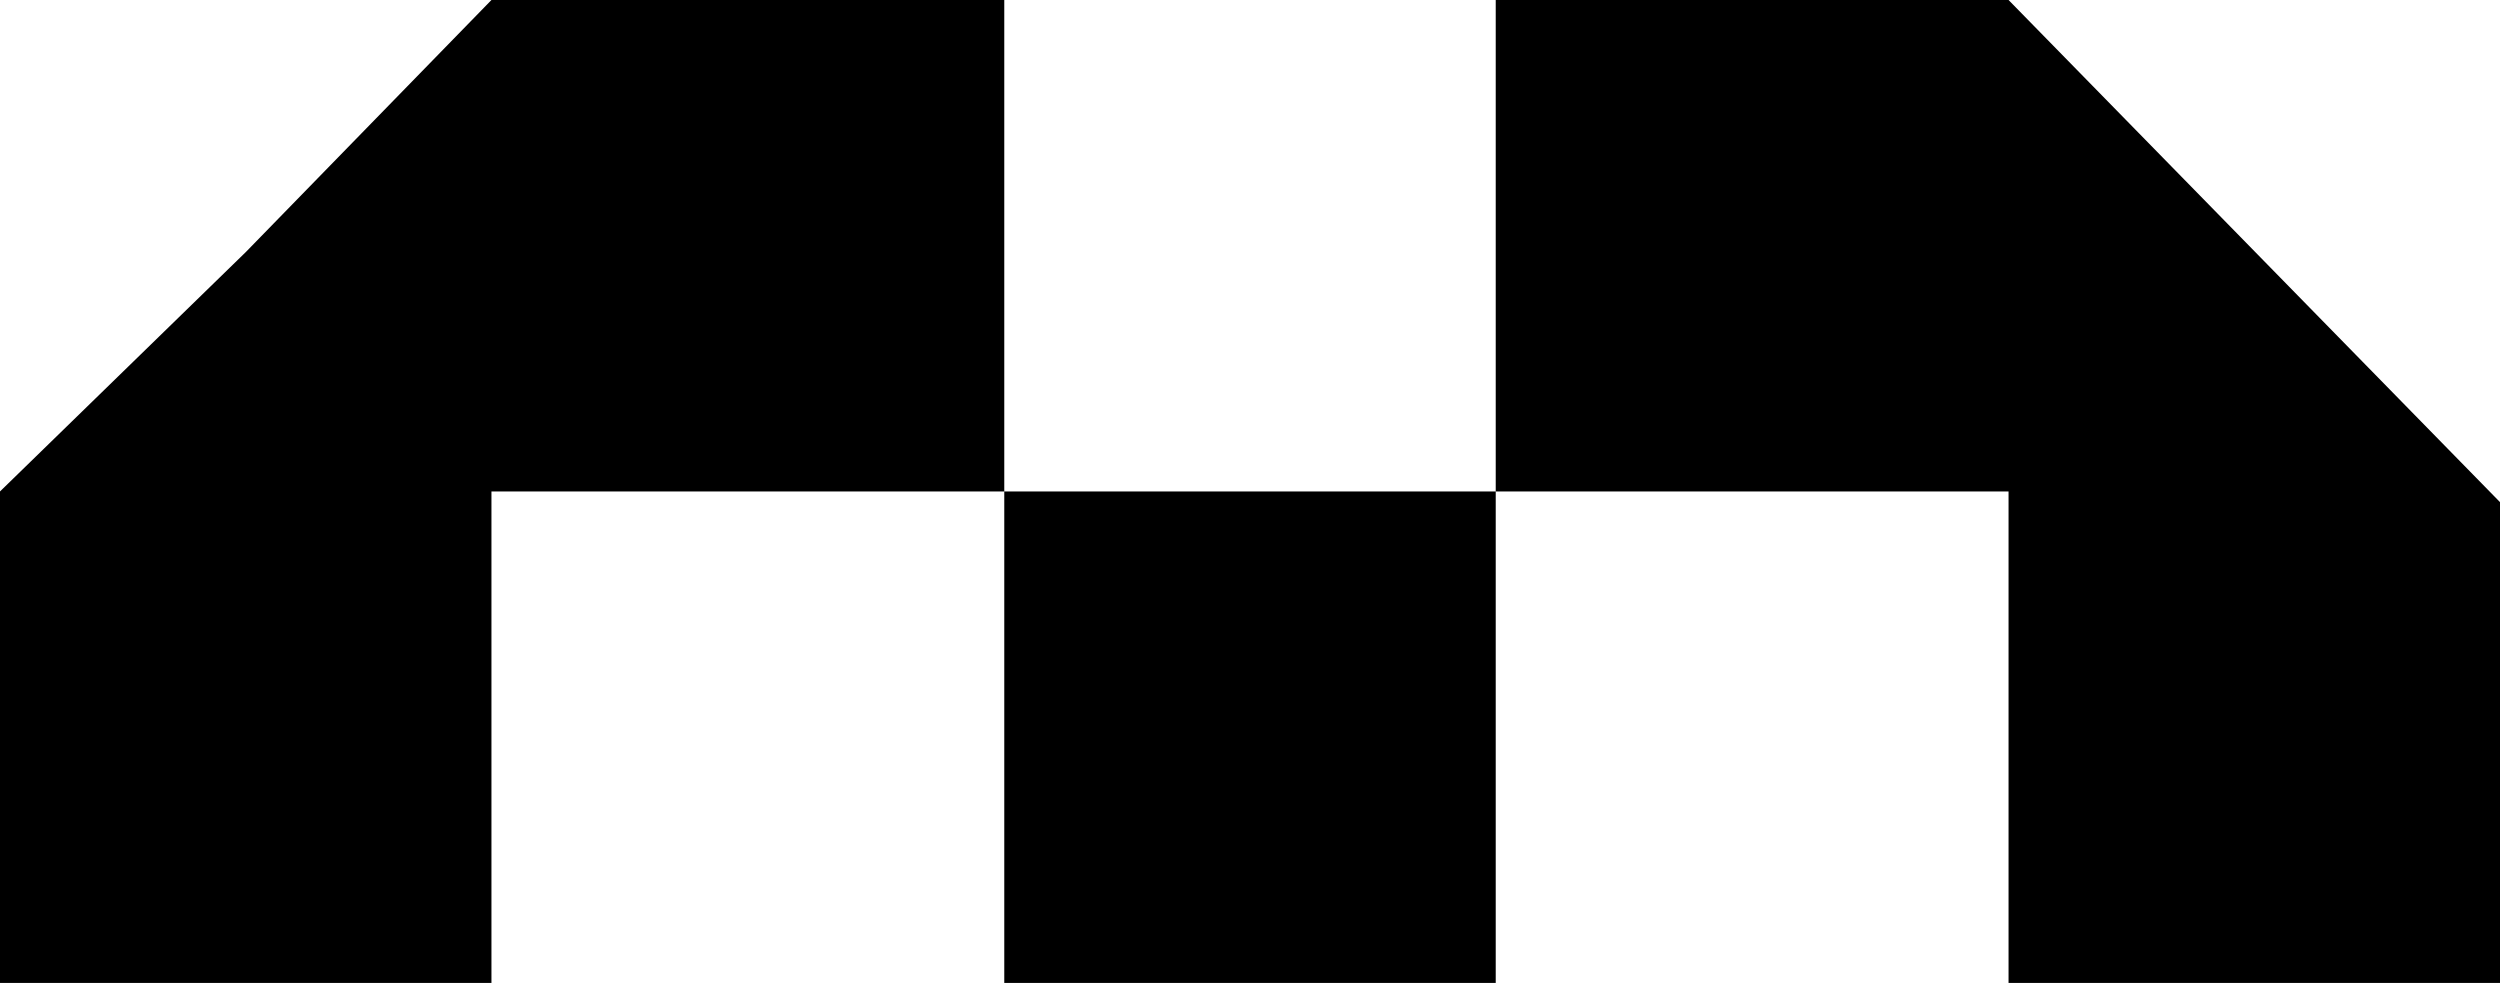
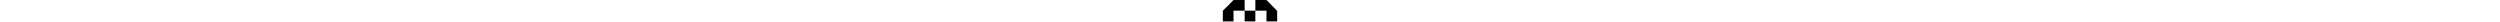
- <svg xmlns="http://www.w3.org/2000/svg" version="1.2" viewBox="0 0 117 46" width="117" height="46">
+ <svg xmlns="http://www.w3.org/2000/svg" version="1.2" viewBox="0 0 117 46" width="117" height="1">
  <style />
  <path d="m11.5 11.8l-11.5 11.2v23h23v-23h24v23h23v-23h24v23h23v-22.5l-23-23.5h-24v23h-23v-23h-24z" />
</svg>
